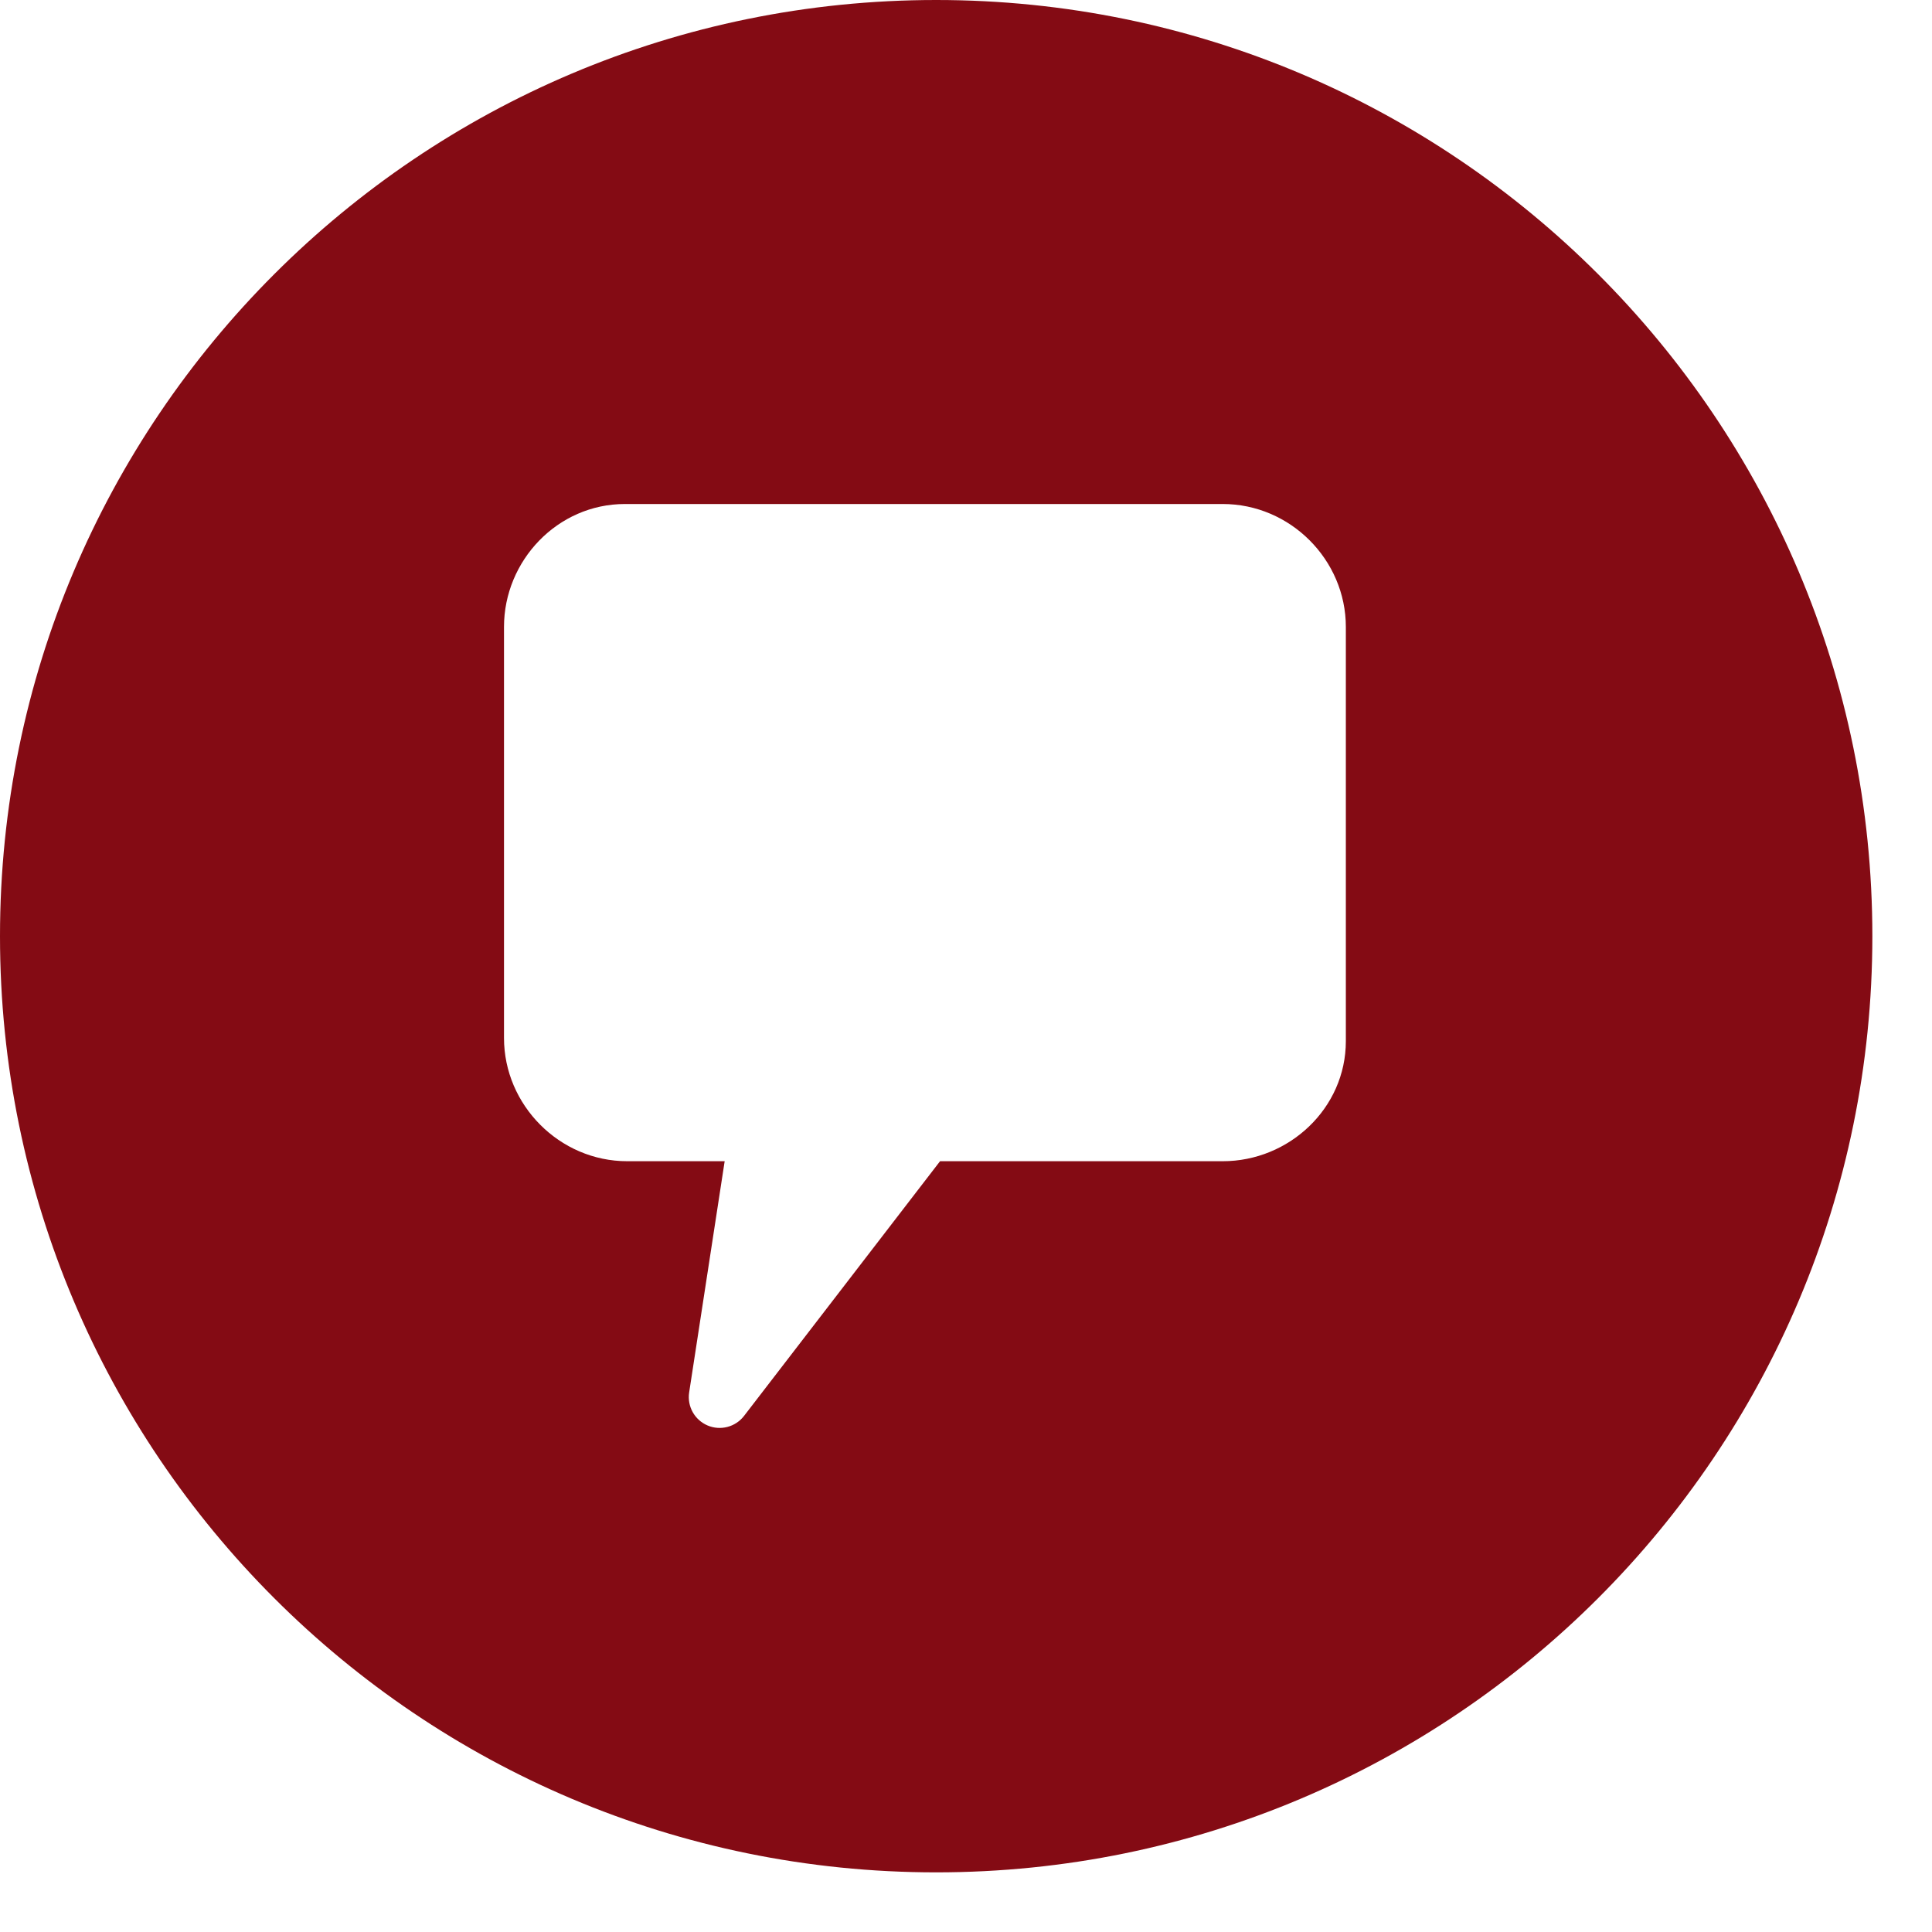
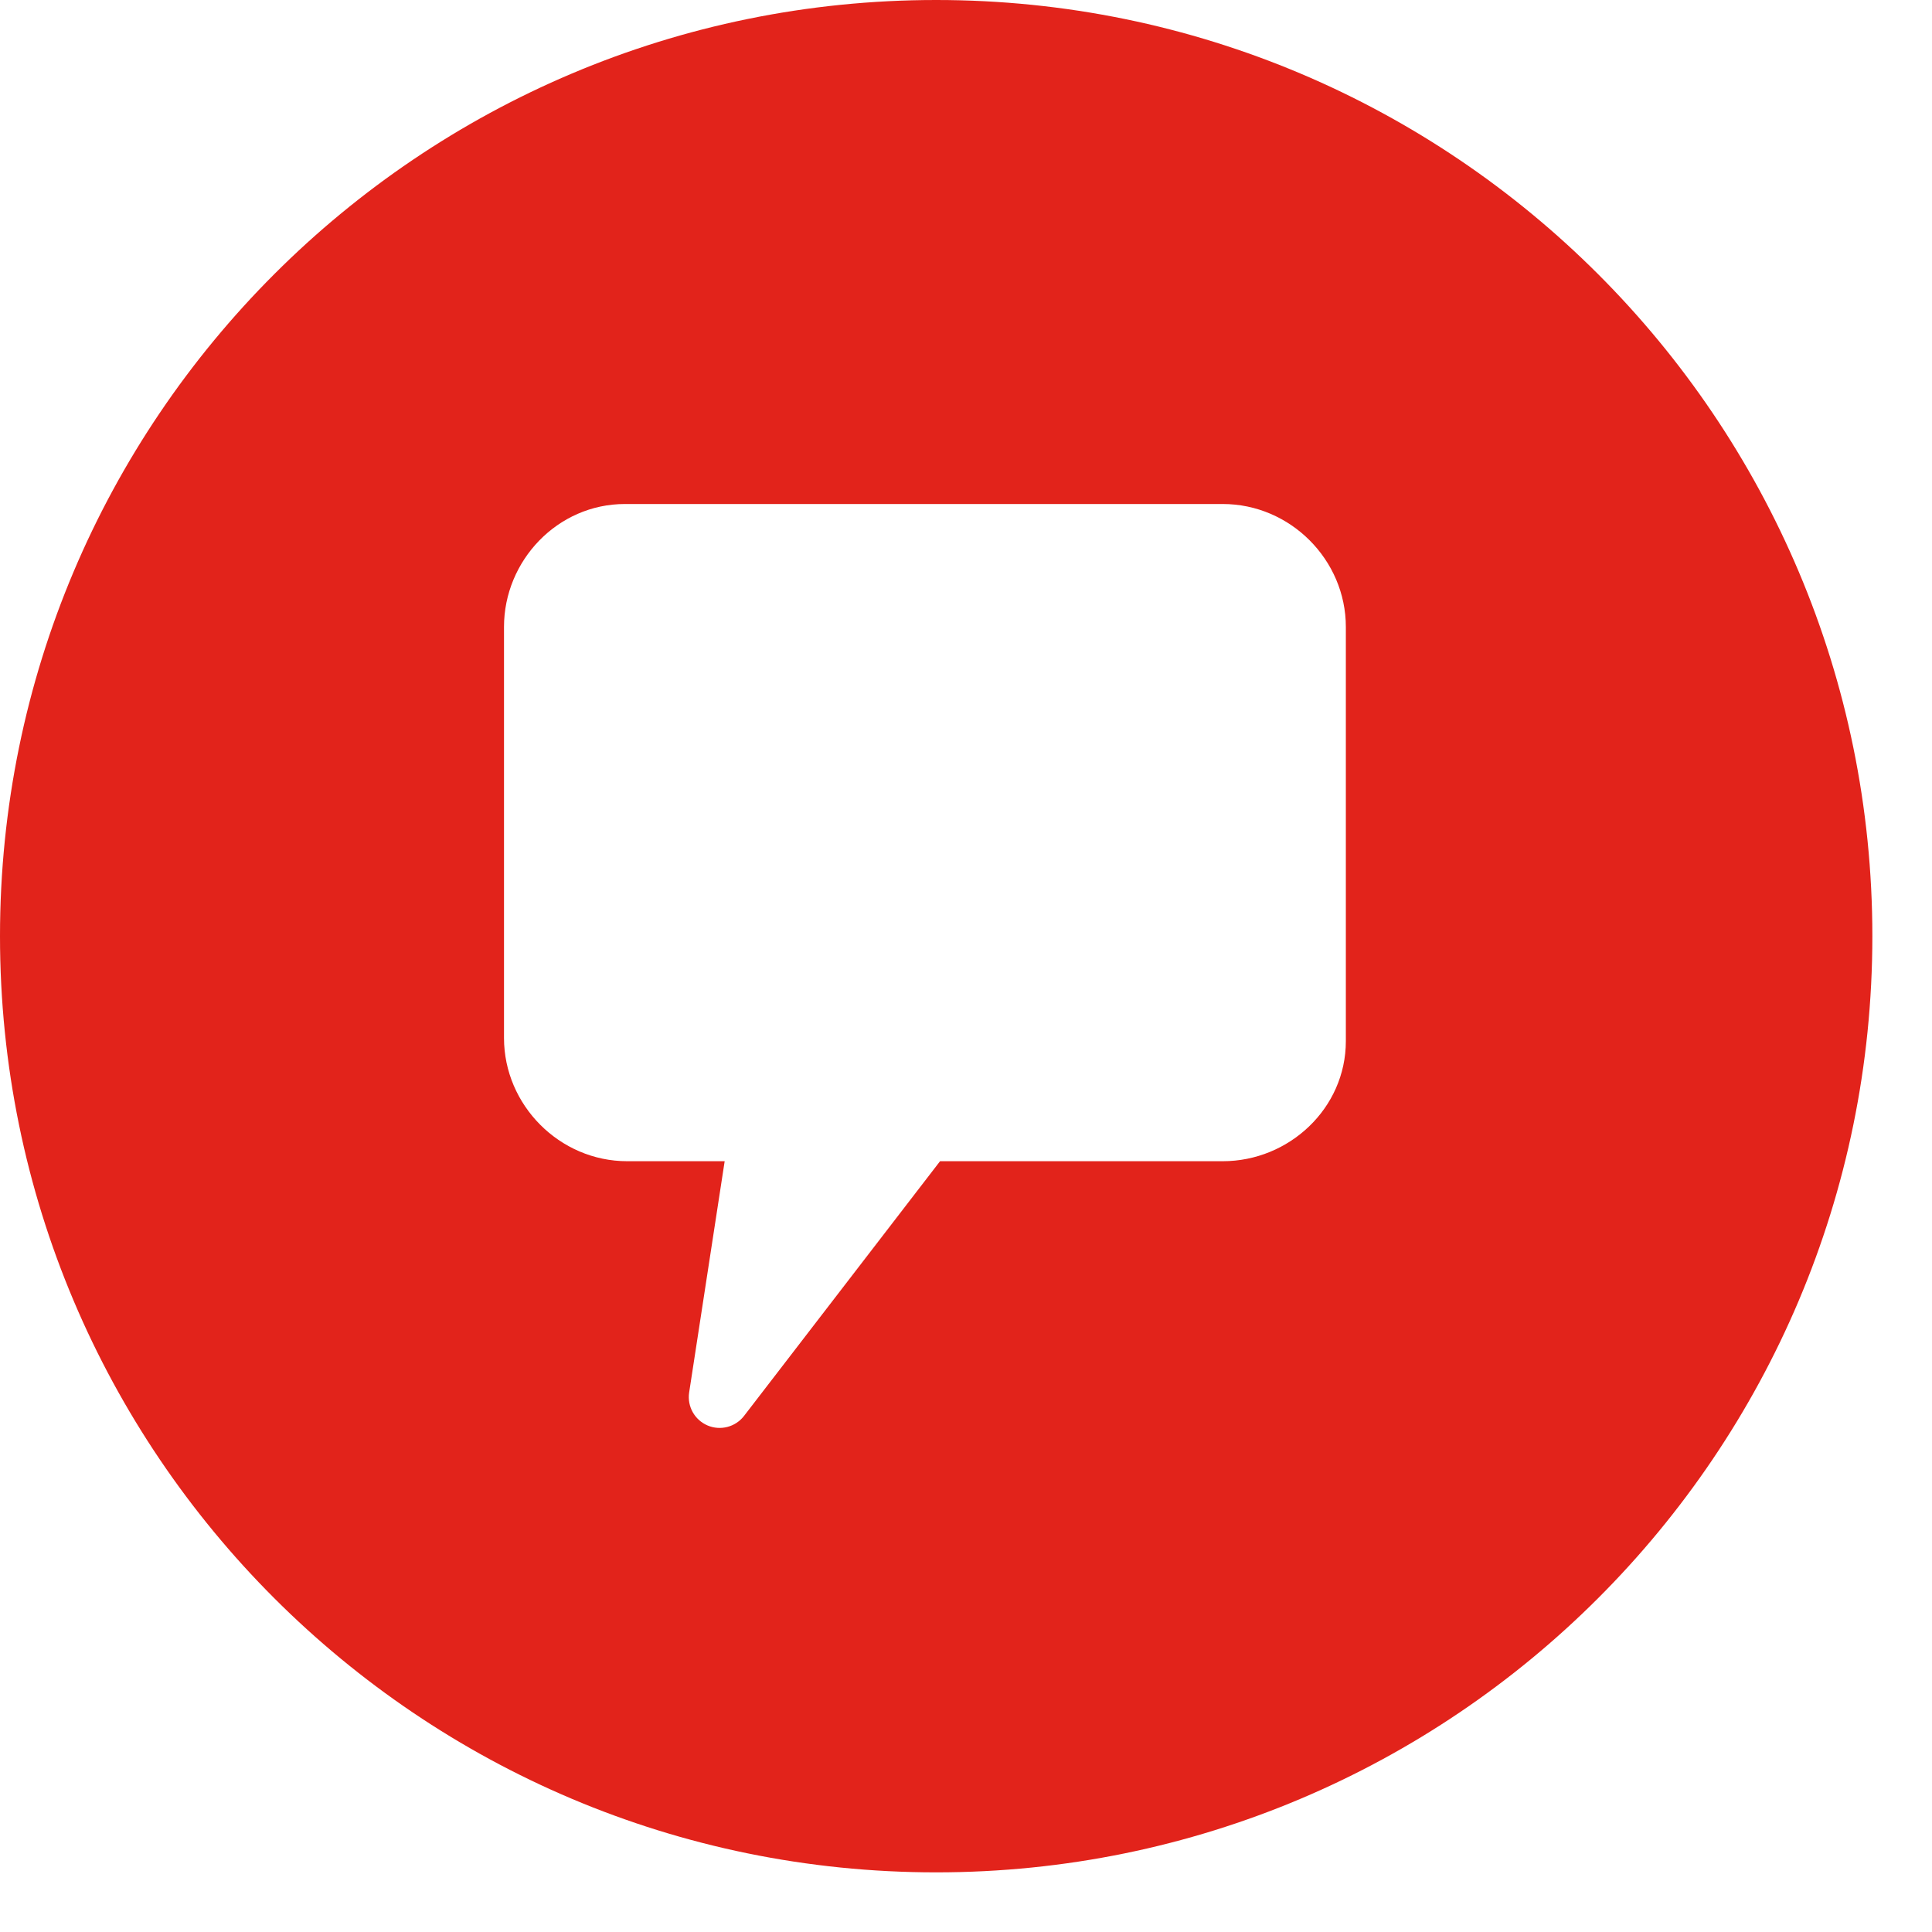
<svg xmlns="http://www.w3.org/2000/svg" width="23" height="23" viewBox="0 0 23 23">
-   <path d="M7.44 6C6.636 6 6 6.676 6 7.463v4.894c0 .798.661 1.467 1.467 1.467h1.16l-.423 2.754a.367.367 0 0 0 .653.279l2.334-3.033h3.365c.79 0 1.466-.63 1.466-1.43v-4.93c0-.8-.662-1.464-1.466-1.464H7.44zm3.705-6C4.99 0 0 4.99 0 11.145 0 17.3 4.99 22.29 11.145 22.29c6.155 0 11.145-4.99 11.145-11.145C22.29 4.99 17.3 0 11.145 0z" fill="#840B14" fill-rule="evenodd" />
+   <path d="M7.44 6C6.636 6 6 6.676 6 7.463v4.894c0 .798.661 1.467 1.467 1.467h1.16l-.423 2.754a.367.367 0 0 0 .653.279l2.334-3.033h3.365c.79 0 1.466-.63 1.466-1.43v-4.93c0-.8-.662-1.464-1.466-1.464H7.44zm3.705-6C4.99 0 0 4.99 0 11.145 0 17.3 4.99 22.29 11.145 22.29c6.155 0 11.145-4.99 11.145-11.145C22.29 4.99 17.3 0 11.145 0z" fill="#E2231B" fill-rule="evenodd" />
</svg>
